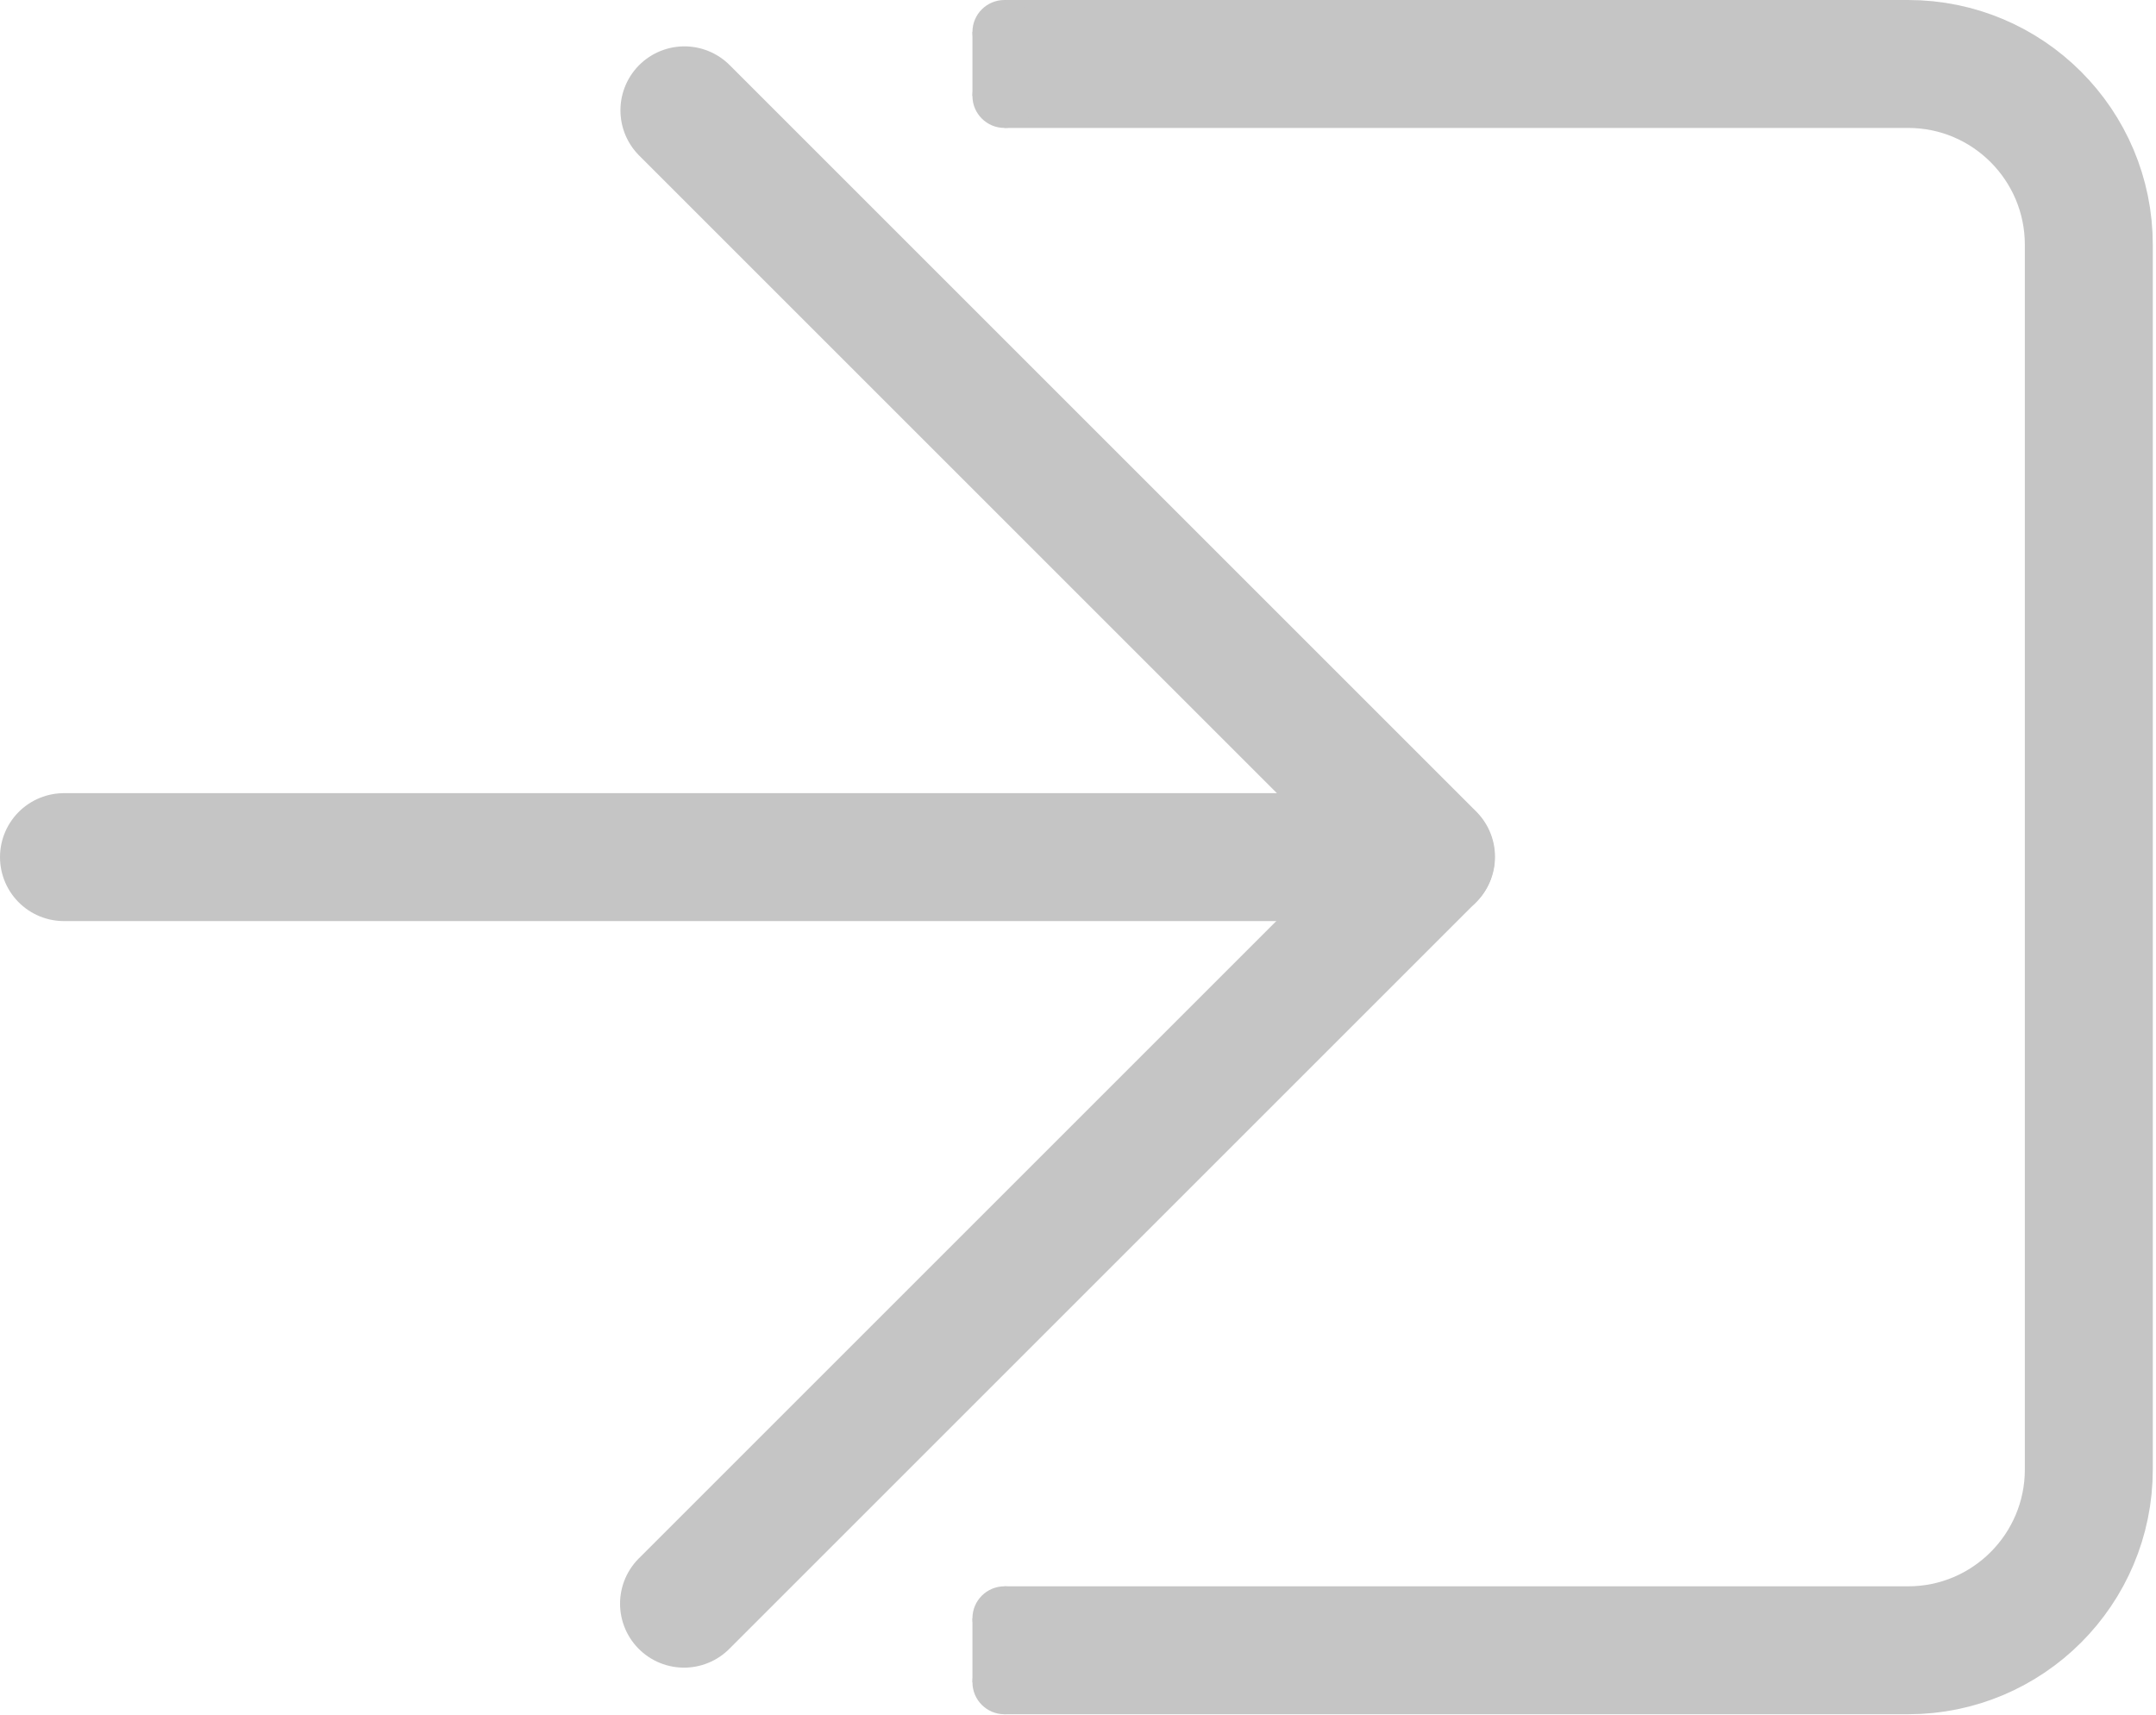
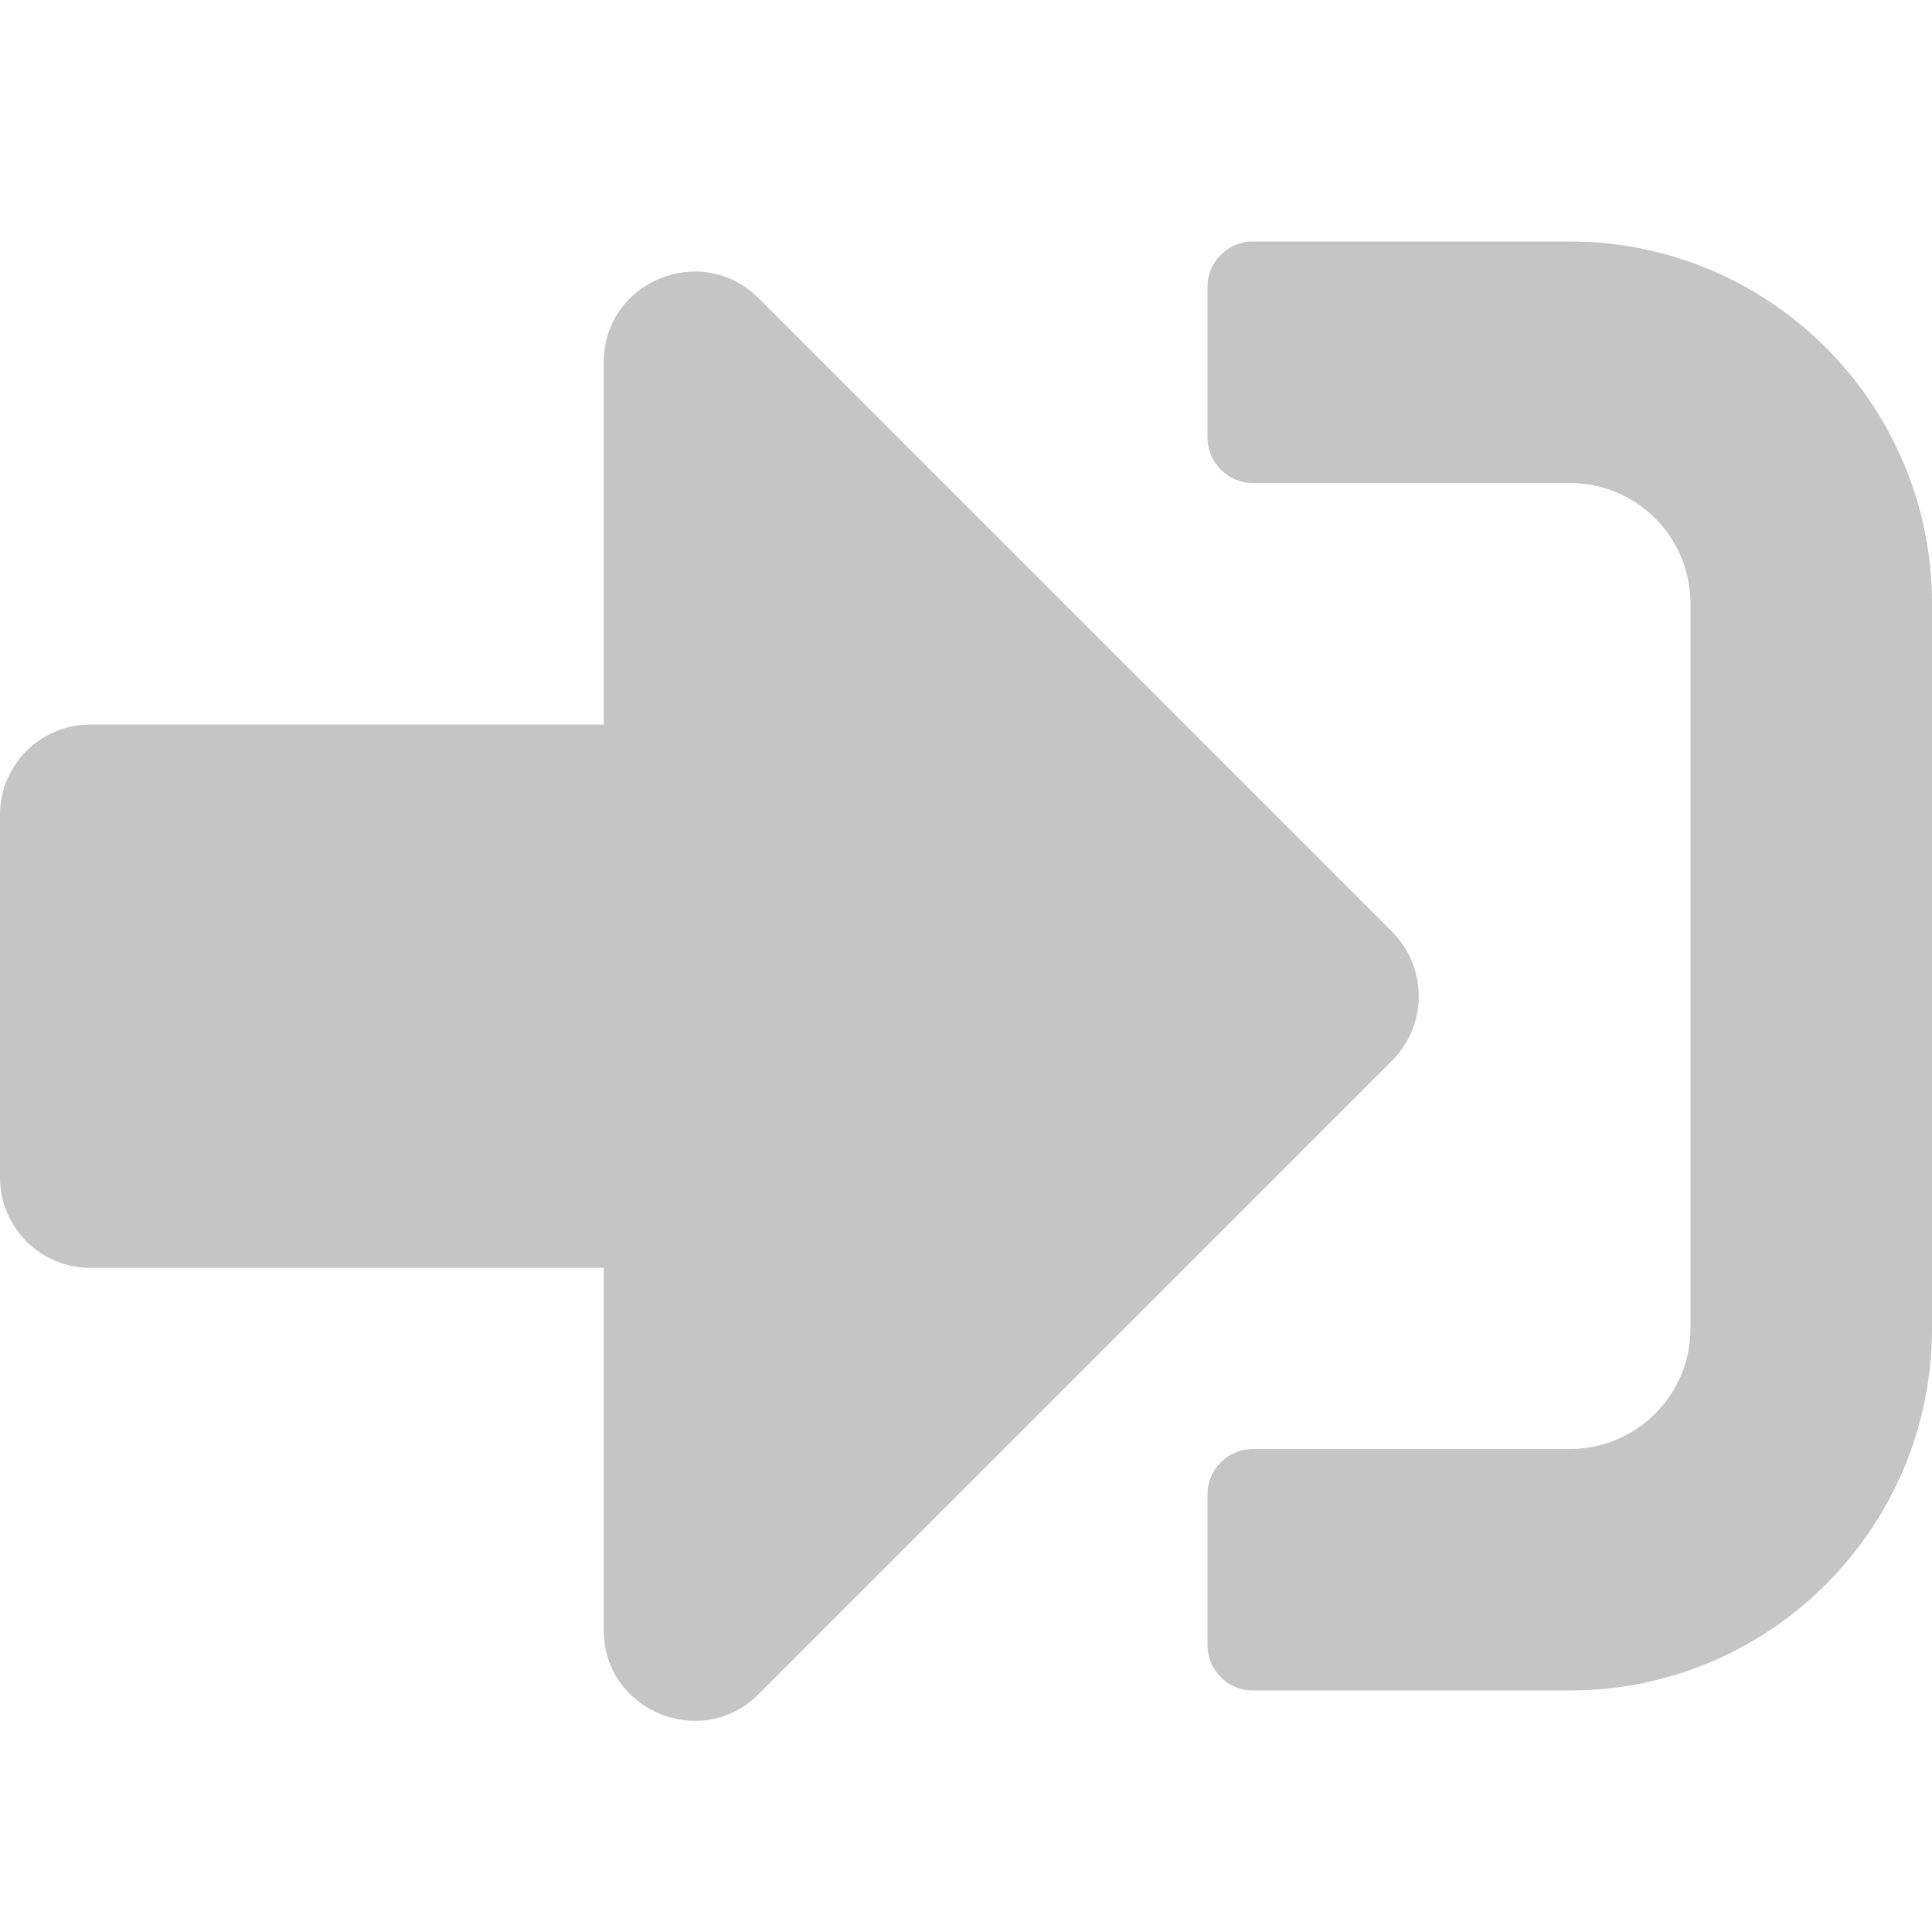
- <svg xmlns="http://www.w3.org/2000/svg" width="674" height="536" overflow="hidden">
-   <defs>
-     <clipPath id="clip0">
-       <path d="M400 58 1074 58 1074 594 400 594Z" fill-rule="evenodd" clip-rule="evenodd" />
-     </clipPath>
-   </defs>
-   <g clip-path="url(#clip0)" transform="translate(-400 -58)">
-     <path d="M714 78 996.499 78C1027.7 78 1053 103.324 1053 134.562L1053 517.437C1053 548.676 1027.7 574 996.499 574L714 574" stroke="#C5C5C5" stroke-width="40" stroke-miterlimit="8" fill="none" fill-rule="evenodd" />
-     <path fill="#C5C5C5" d="M704 564C704 558.477 708.477 554 714 554 719.523 554 724 558.477 724 564 724 569.523 719.523 574 714 574 708.477 574 704 569.523 704 564Z" fill-rule="evenodd" />
-     <path fill="#C5C5C5" d="M704 584C704 578.477 708.477 574 714 574 719.523 574 724 578.477 724 584 724 589.523 719.523 594 714 594 708.477 594 704 589.523 704 584Z" fill-rule="evenodd" />
-     <rect fill="#C5C5C5" x="704" y="564" width="20" height="20" />
-     <path fill="#C5C5C5" d="M704 68C704 62.477 708.477 58 714 58 719.523 58 724 62.477 724 68 724 73.523 719.523 78 714 78 708.477 78 704 73.523 704 68Z" fill-rule="evenodd" />
-     <path fill="#C5C5C5" d="M704 88C704 82.477 708.477 78 714 78 719.523 78 724 82.477 724 88 724 93.523 719.523 98 714 98 708.477 98 704 93.523 704 88Z" fill-rule="evenodd" />
-     <rect fill="#C5C5C5" x="704" y="68" width="20" height="20" />
-     <path d="M613.836 559.426 847.241 326.022" stroke="#C5C5C5" stroke-width="40" stroke-linecap="round" stroke-miterlimit="8" fill="none" fill-rule="evenodd" />
-     <path d="M613.958 92.496 847.362 325.901" stroke="#C5C5C5" stroke-width="40" stroke-linecap="round" stroke-miterlimit="8" fill="none" fill-rule="evenodd" />
-     <path d="M420 326 847.128 326" stroke="#C5C5C5" stroke-width="40" stroke-linecap="round" stroke-miterlimit="8" fill="none" fill-rule="evenodd" />
-   </g>
+ <svg xmlns="http://www.w3.org/2000/svg" viewBox="0 0 512 512">
+   <path fill="#C5C5C5" d="M416 448h-84c-6.6 0-12-5.4-12-12v-40c0-6.6 5.4-12 12-12h84c17.7 0 32-14.3 32-32V160c0-17.7-14.3-32-32-32h-84c-6.6 0-12-5.4-12-12V76c0-6.6 5.4-12 12-12h84c53 0 96 43 96 96v192c0 53-43 96-96 96zm-47-201L201 79c-15-15-41-4.5-41 17v96H24c-13.3 0-24 10.7-24 24v96c0 13.3 10.7 24 24 24h136v96c0 21.5 26 32 41 17l168-168c9.3-9.4 9.3-24.6 0-34z" />
</svg>
